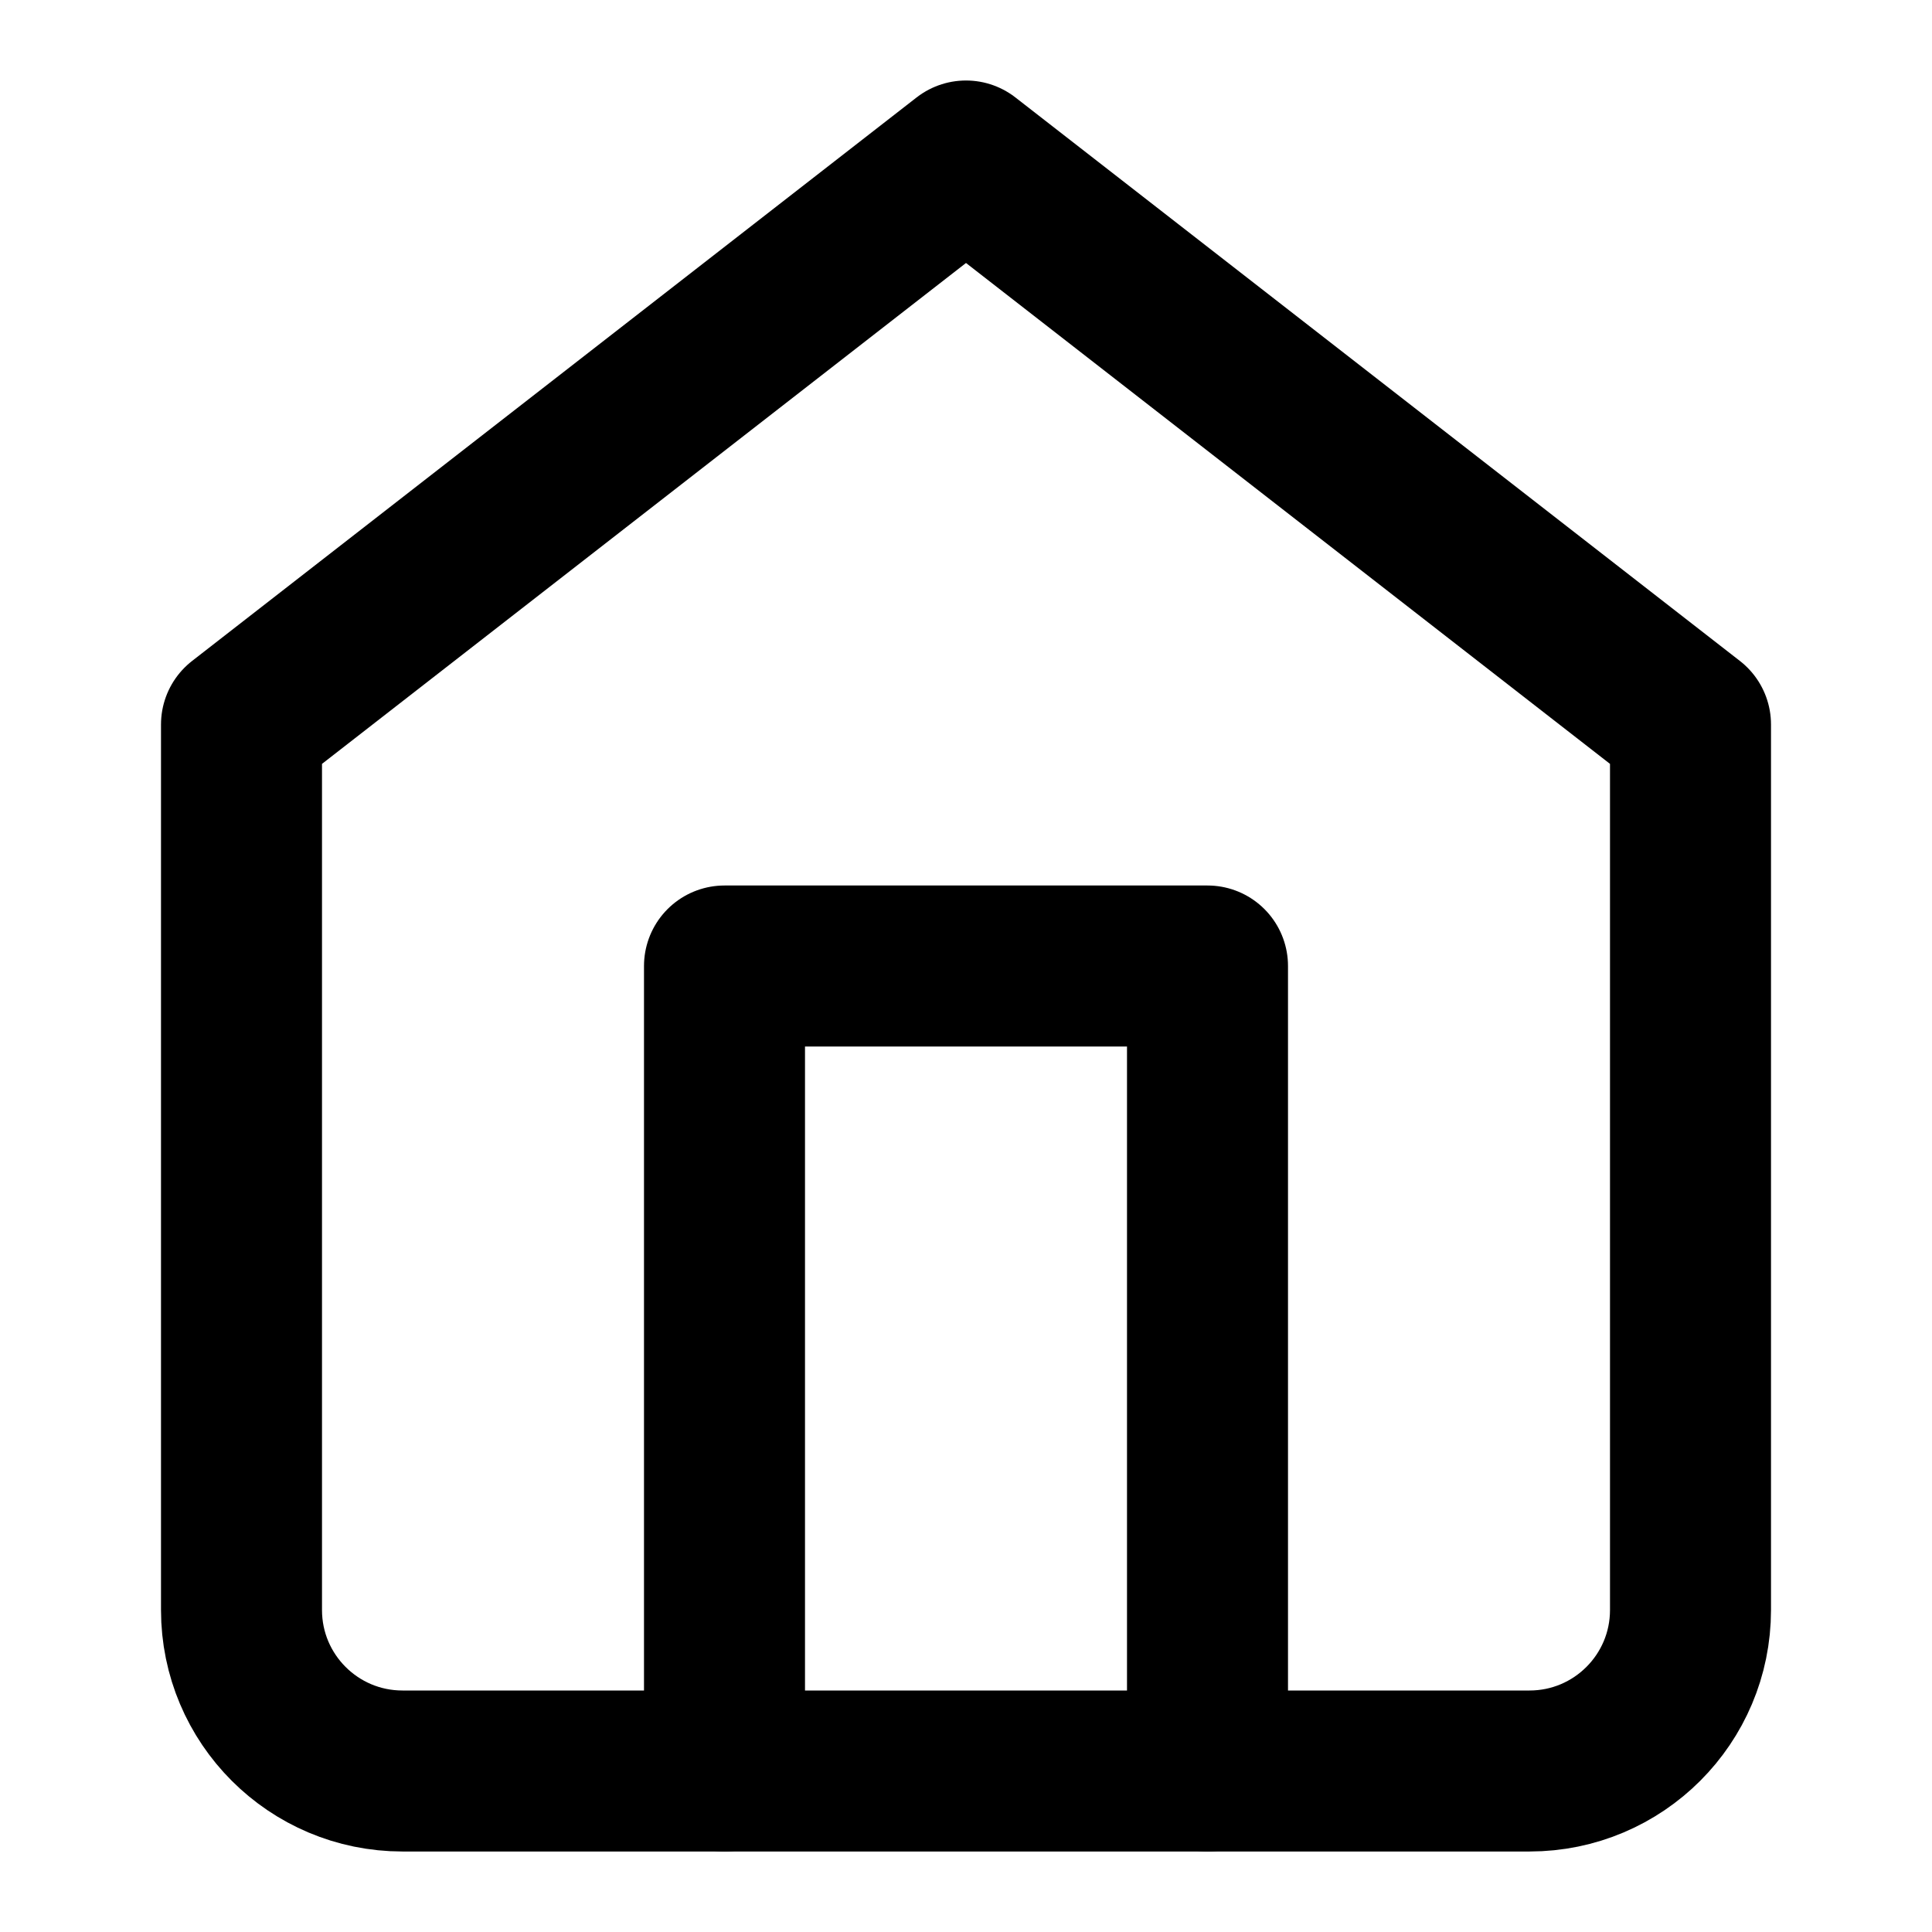
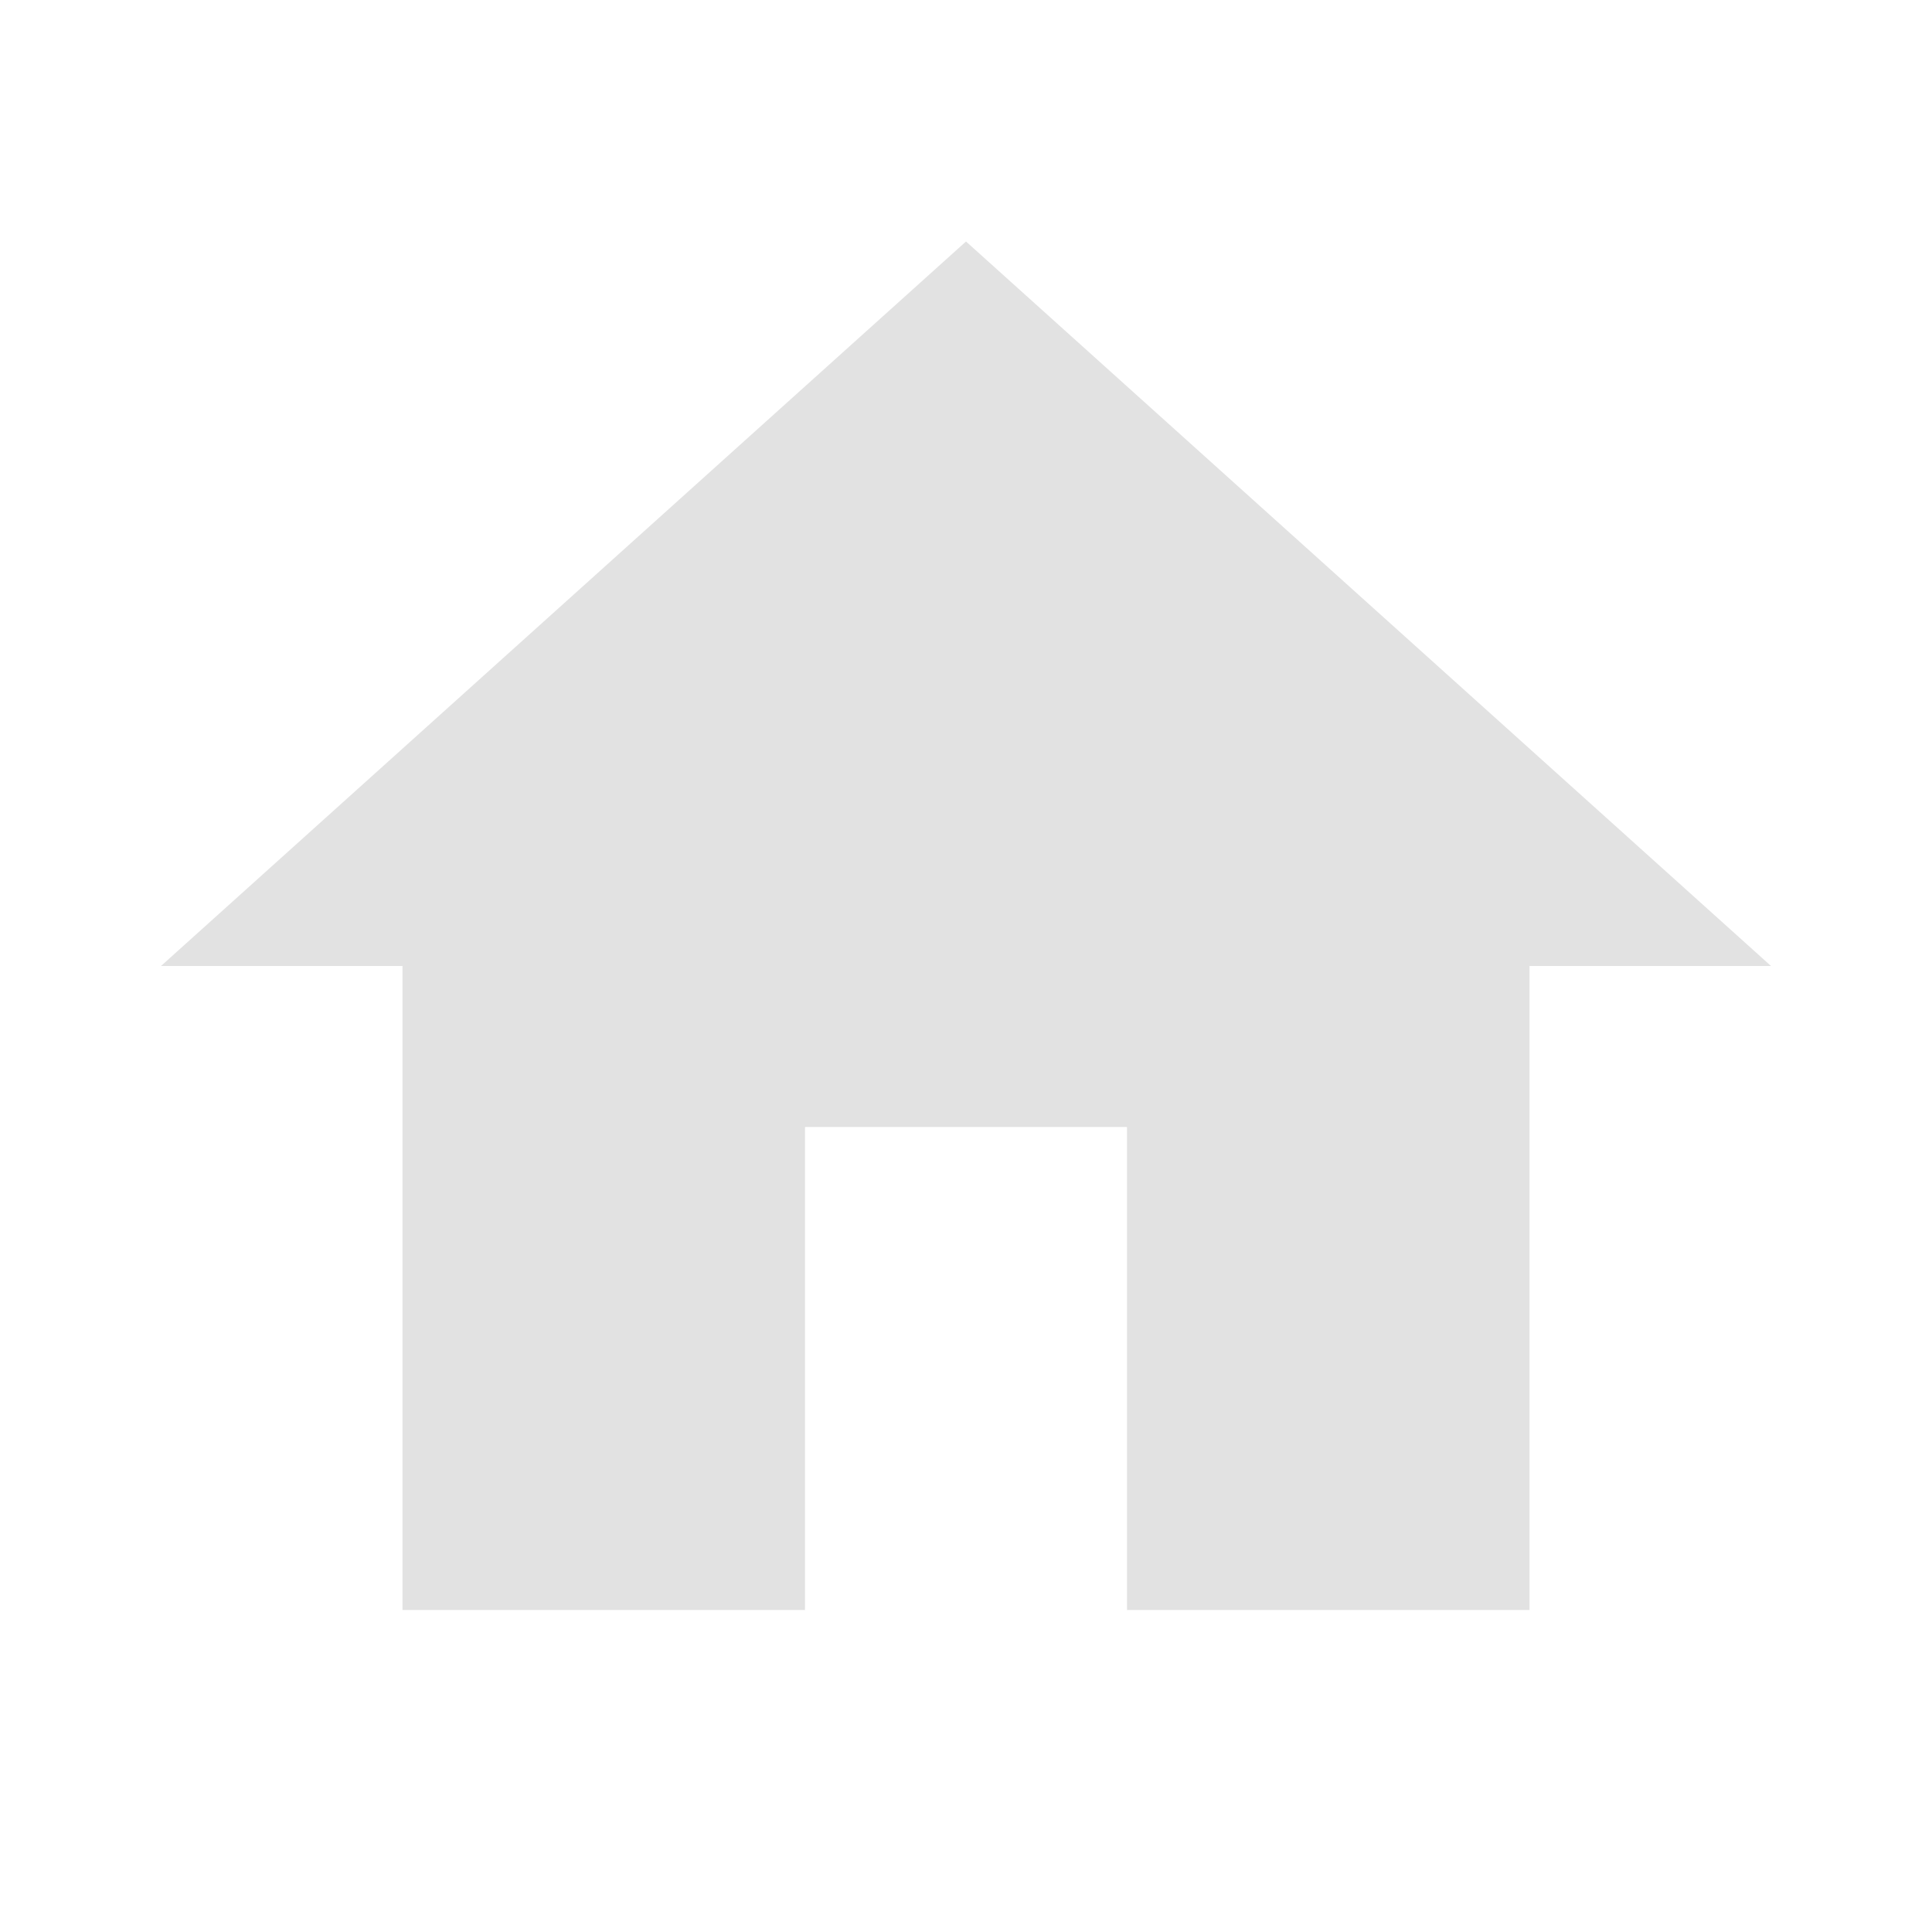
- <svg xmlns="http://www.w3.org/2000/svg" viewBox="0 0 24 24" fill="none" stroke="currentColor" stroke-width="2" stroke-linecap="round" stroke-linejoin="round">
-   <path d="M3 9l9-7 9 7v11a2 2 0 0 1-2 2H5a2 2 0 0 1-2-2z" />
-   <polyline points="9 22 9 12 15 12 15 22" />
+ <svg xmlns="http://www.w3.org/2000/svg" version="1.1" width="24" height="24" viewBox="0 0 24 24" id="svg827">
+   <defs id="defs831" />
+   <path d="M10,20V14H14V20H19V12H22L12,3L2,12H5V20H10Z" id="path825" style="fill:#e2e2e2" />
</svg>
